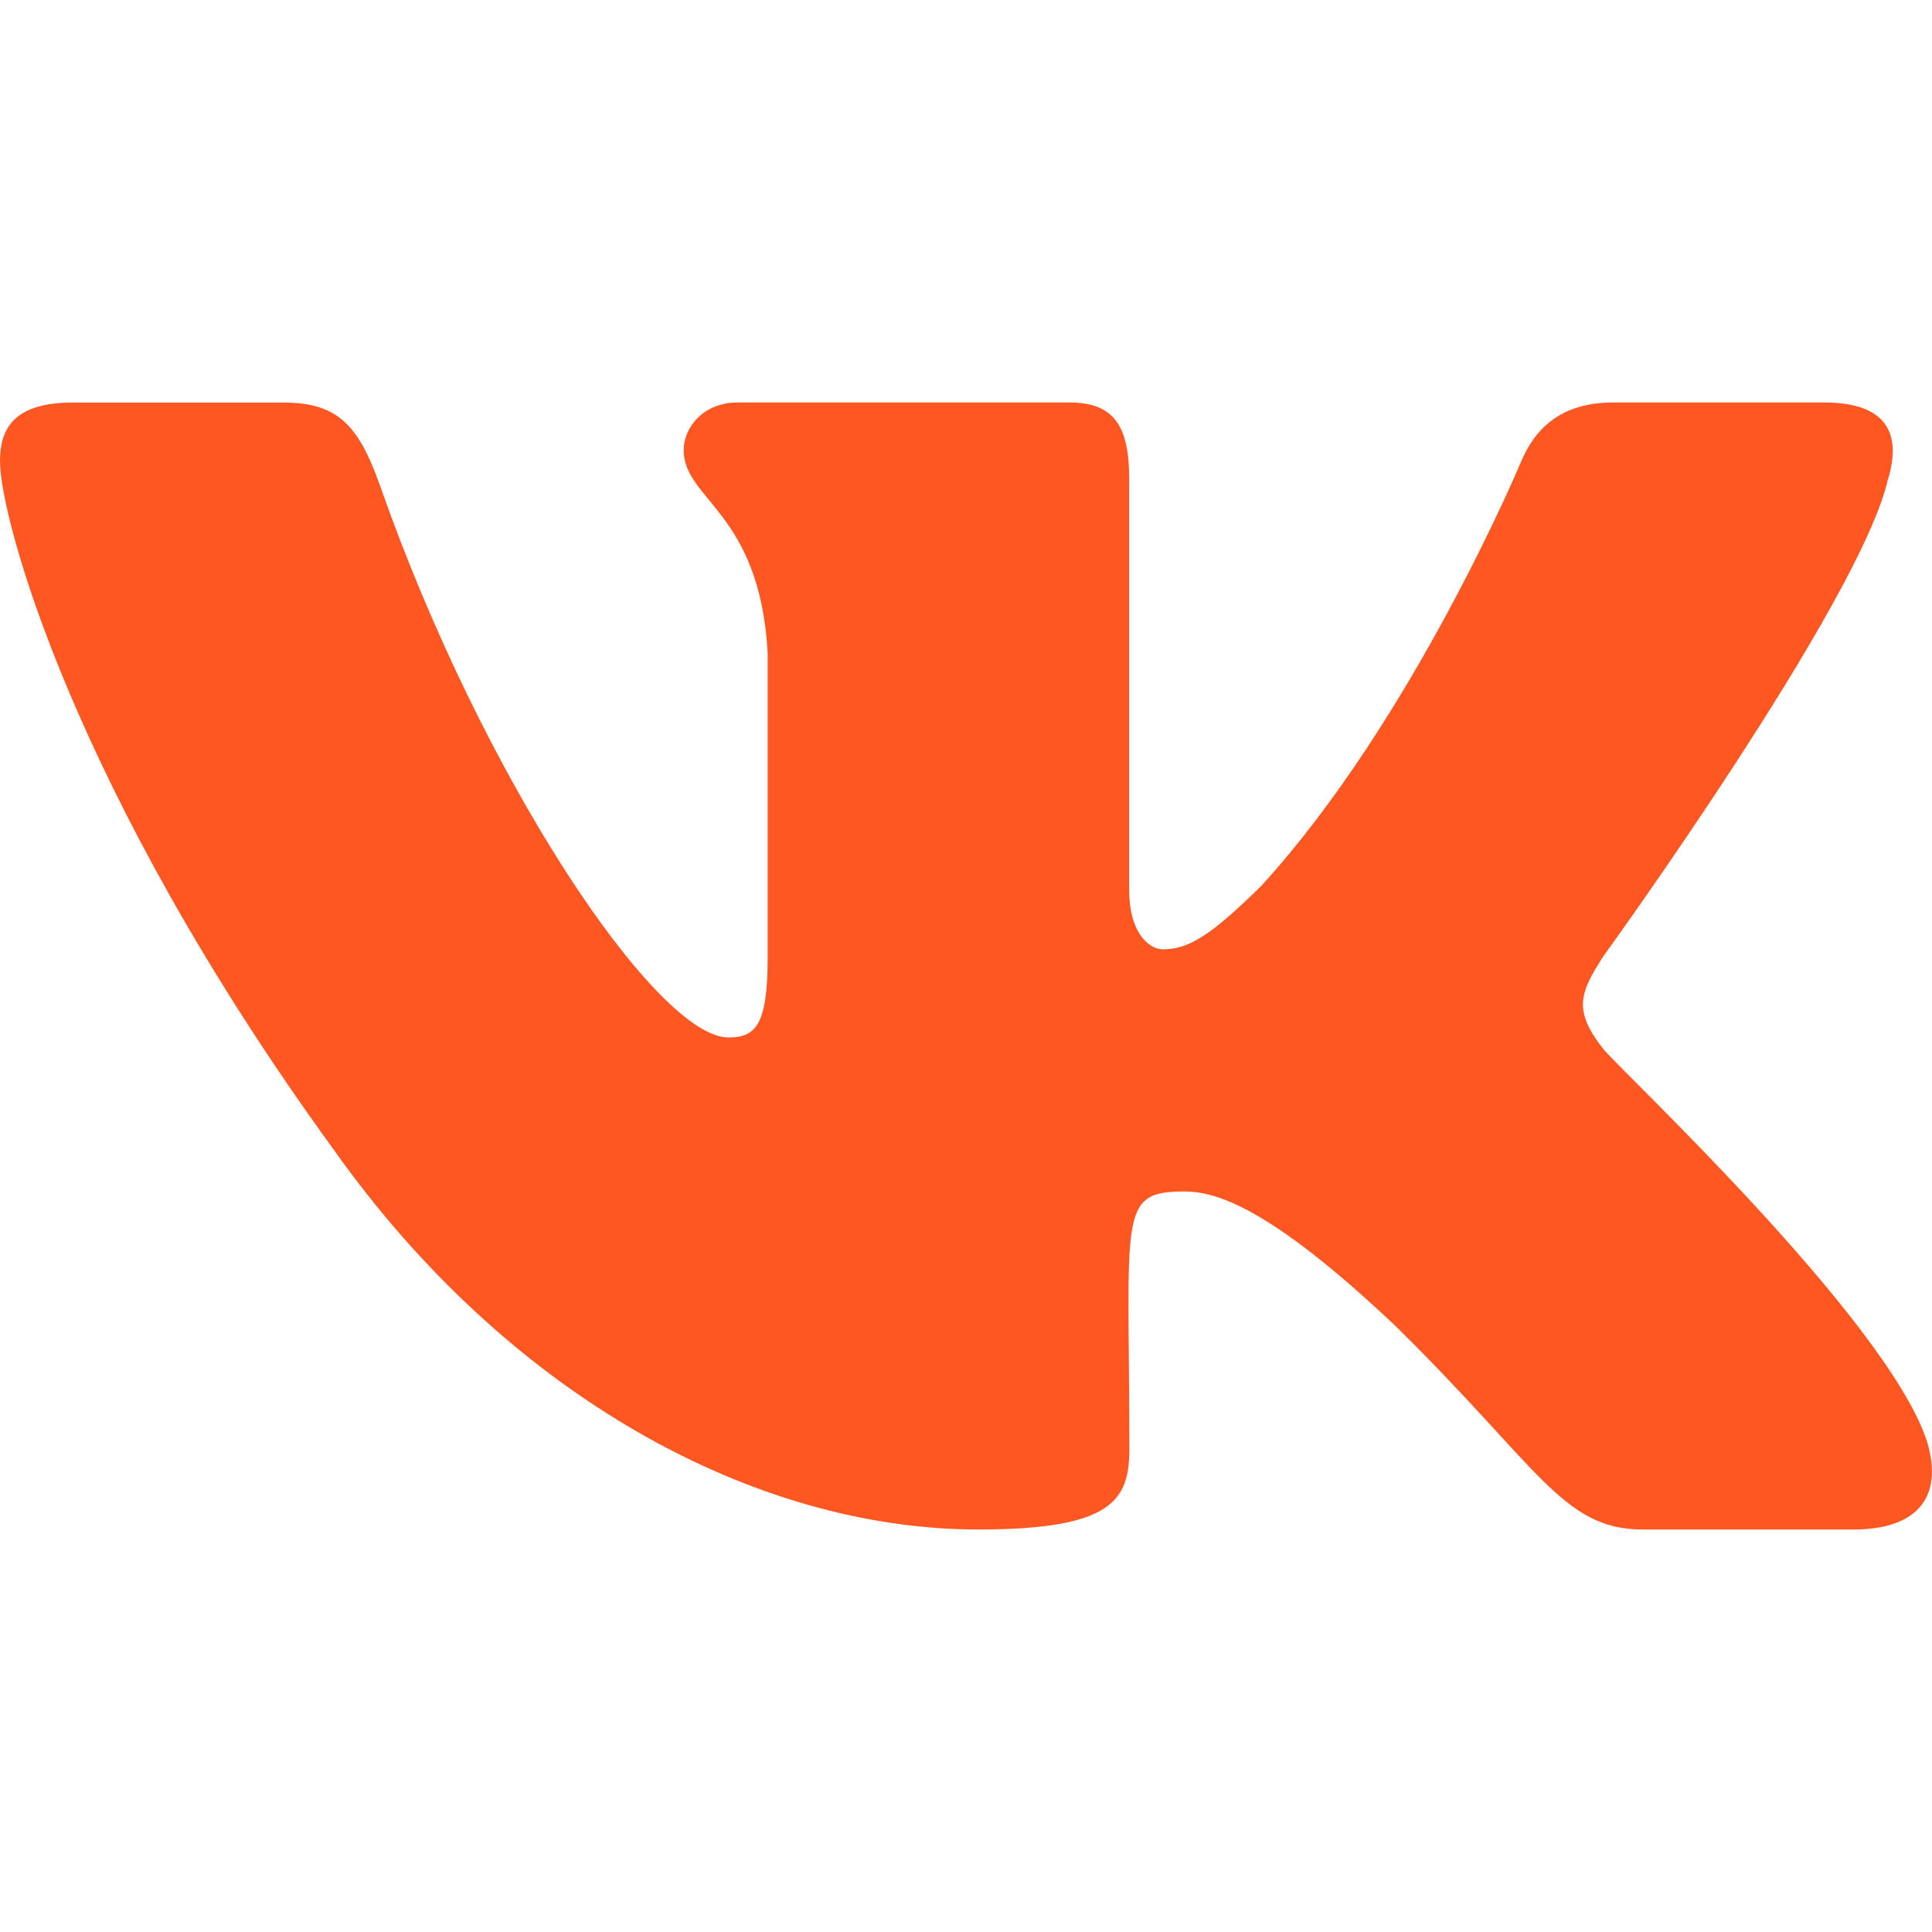
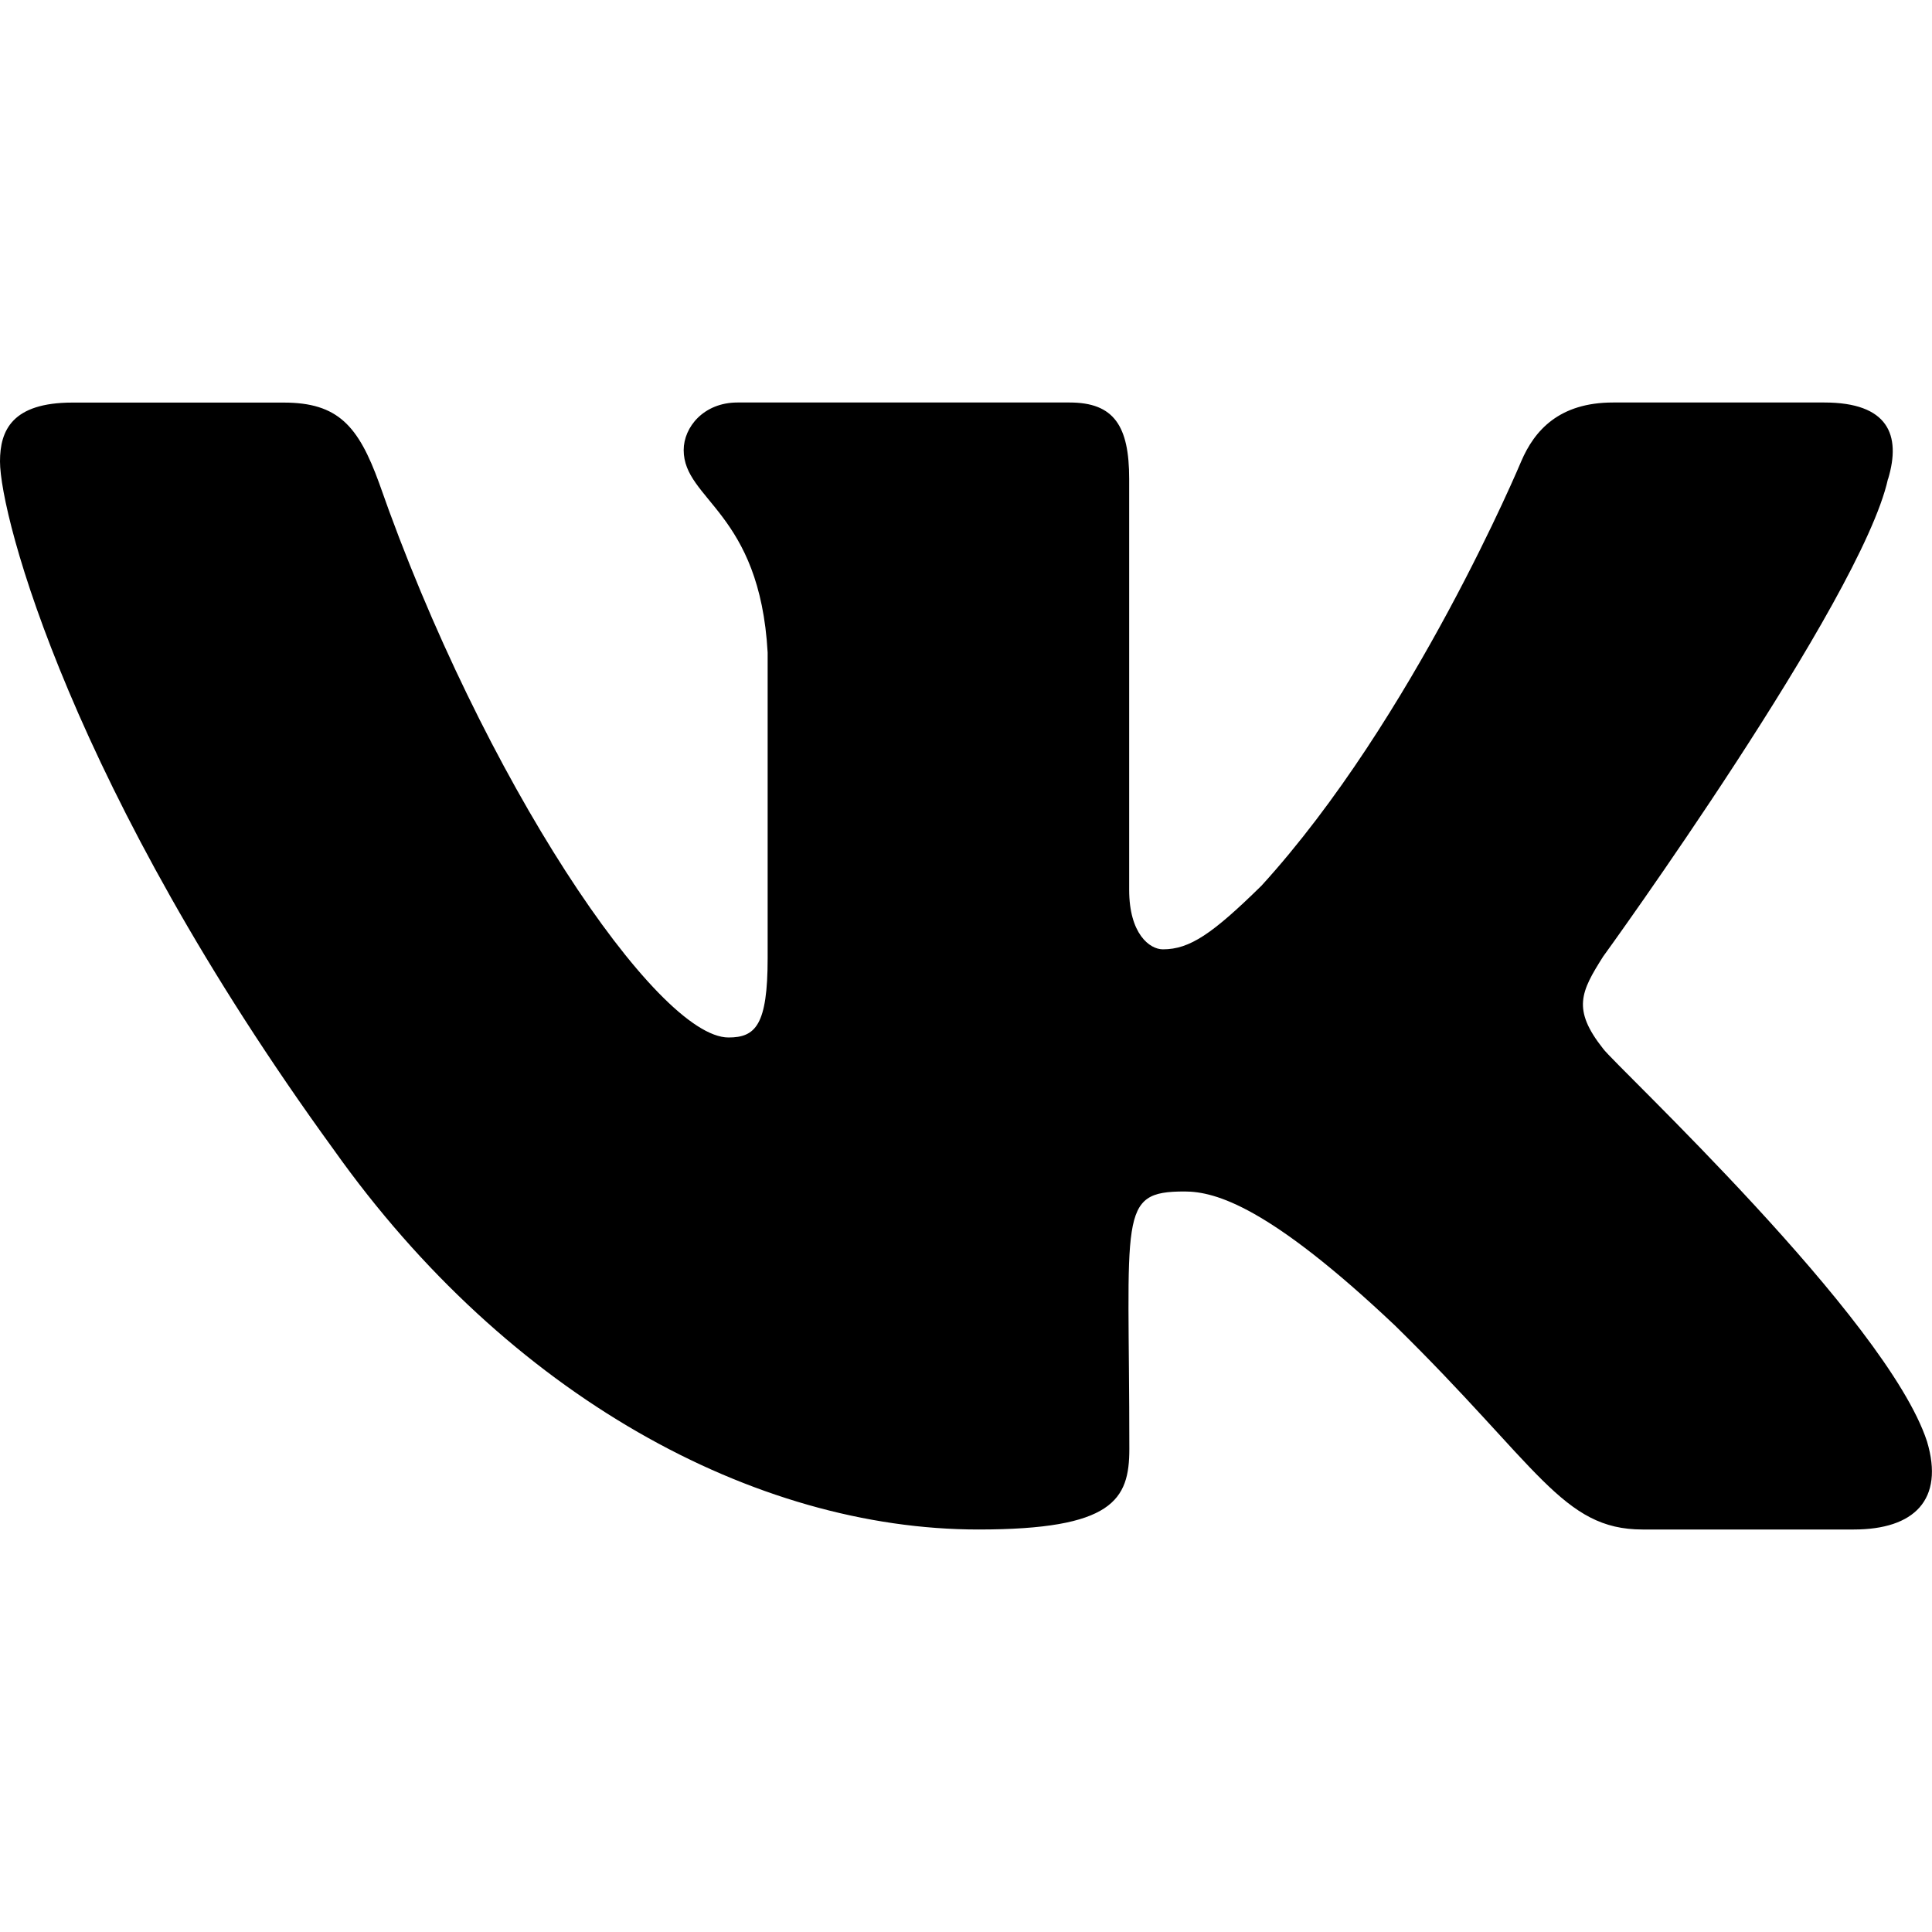
<svg xmlns="http://www.w3.org/2000/svg" viewBox="0 0 24 24">
-   <path fill="#FF5722" d="M19.915 13.028c-.388-.49-.277-.708 0-1.146.005-.005 3.208-4.431 3.538-5.932l.002-.001c.164-.547 0-.949-.793-.949h-2.624c-.668 0-.976.345-1.141.731 0 0-1.336 3.198-3.226 5.271-.61.599-.892.791-1.225.791-.164 0-.419-.192-.419-.739V5.949c0-.656-.187-.949-.74-.949H9.161c-.419 0-.668.306-.668.591 0 .622.945.765 1.043 2.515v3.797c0 .832-.151.985-.486.985-.892 0-3.057-3.211-4.34-6.886-.259-.713-.512-1.001-1.185-1.001H.9c-.749 0-.9.345-.9.731 0 .682.892 4.073 4.148 8.553C6.318 17.343 9.374 19 12.154 19c1.671 0 1.875-.368 1.875-1.001 0-2.922-.151-3.198.686-3.198.388 0 1.056.192 2.616 1.667C19.114 18.217 19.407 19 20.405 19h2.624c.748 0 1.127-.368.909-1.094-.499-1.527-3.871-4.668-4.023-4.878z" />
+   <path fill="" d="M19.915 13.028c-.388-.49-.277-.708 0-1.146.005-.005 3.208-4.431 3.538-5.932l.002-.001c.164-.547 0-.949-.793-.949h-2.624c-.668 0-.976.345-1.141.731 0 0-1.336 3.198-3.226 5.271-.61.599-.892.791-1.225.791-.164 0-.419-.192-.419-.739V5.949c0-.656-.187-.949-.74-.949H9.161c-.419 0-.668.306-.668.591 0 .622.945.765 1.043 2.515v3.797c0 .832-.151.985-.486.985-.892 0-3.057-3.211-4.34-6.886-.259-.713-.512-1.001-1.185-1.001H.9c-.749 0-.9.345-.9.731 0 .682.892 4.073 4.148 8.553C6.318 17.343 9.374 19 12.154 19c1.671 0 1.875-.368 1.875-1.001 0-2.922-.151-3.198.686-3.198.388 0 1.056.192 2.616 1.667C19.114 18.217 19.407 19 20.405 19h2.624c.748 0 1.127-.368.909-1.094-.499-1.527-3.871-4.668-4.023-4.878z" />
</svg>
